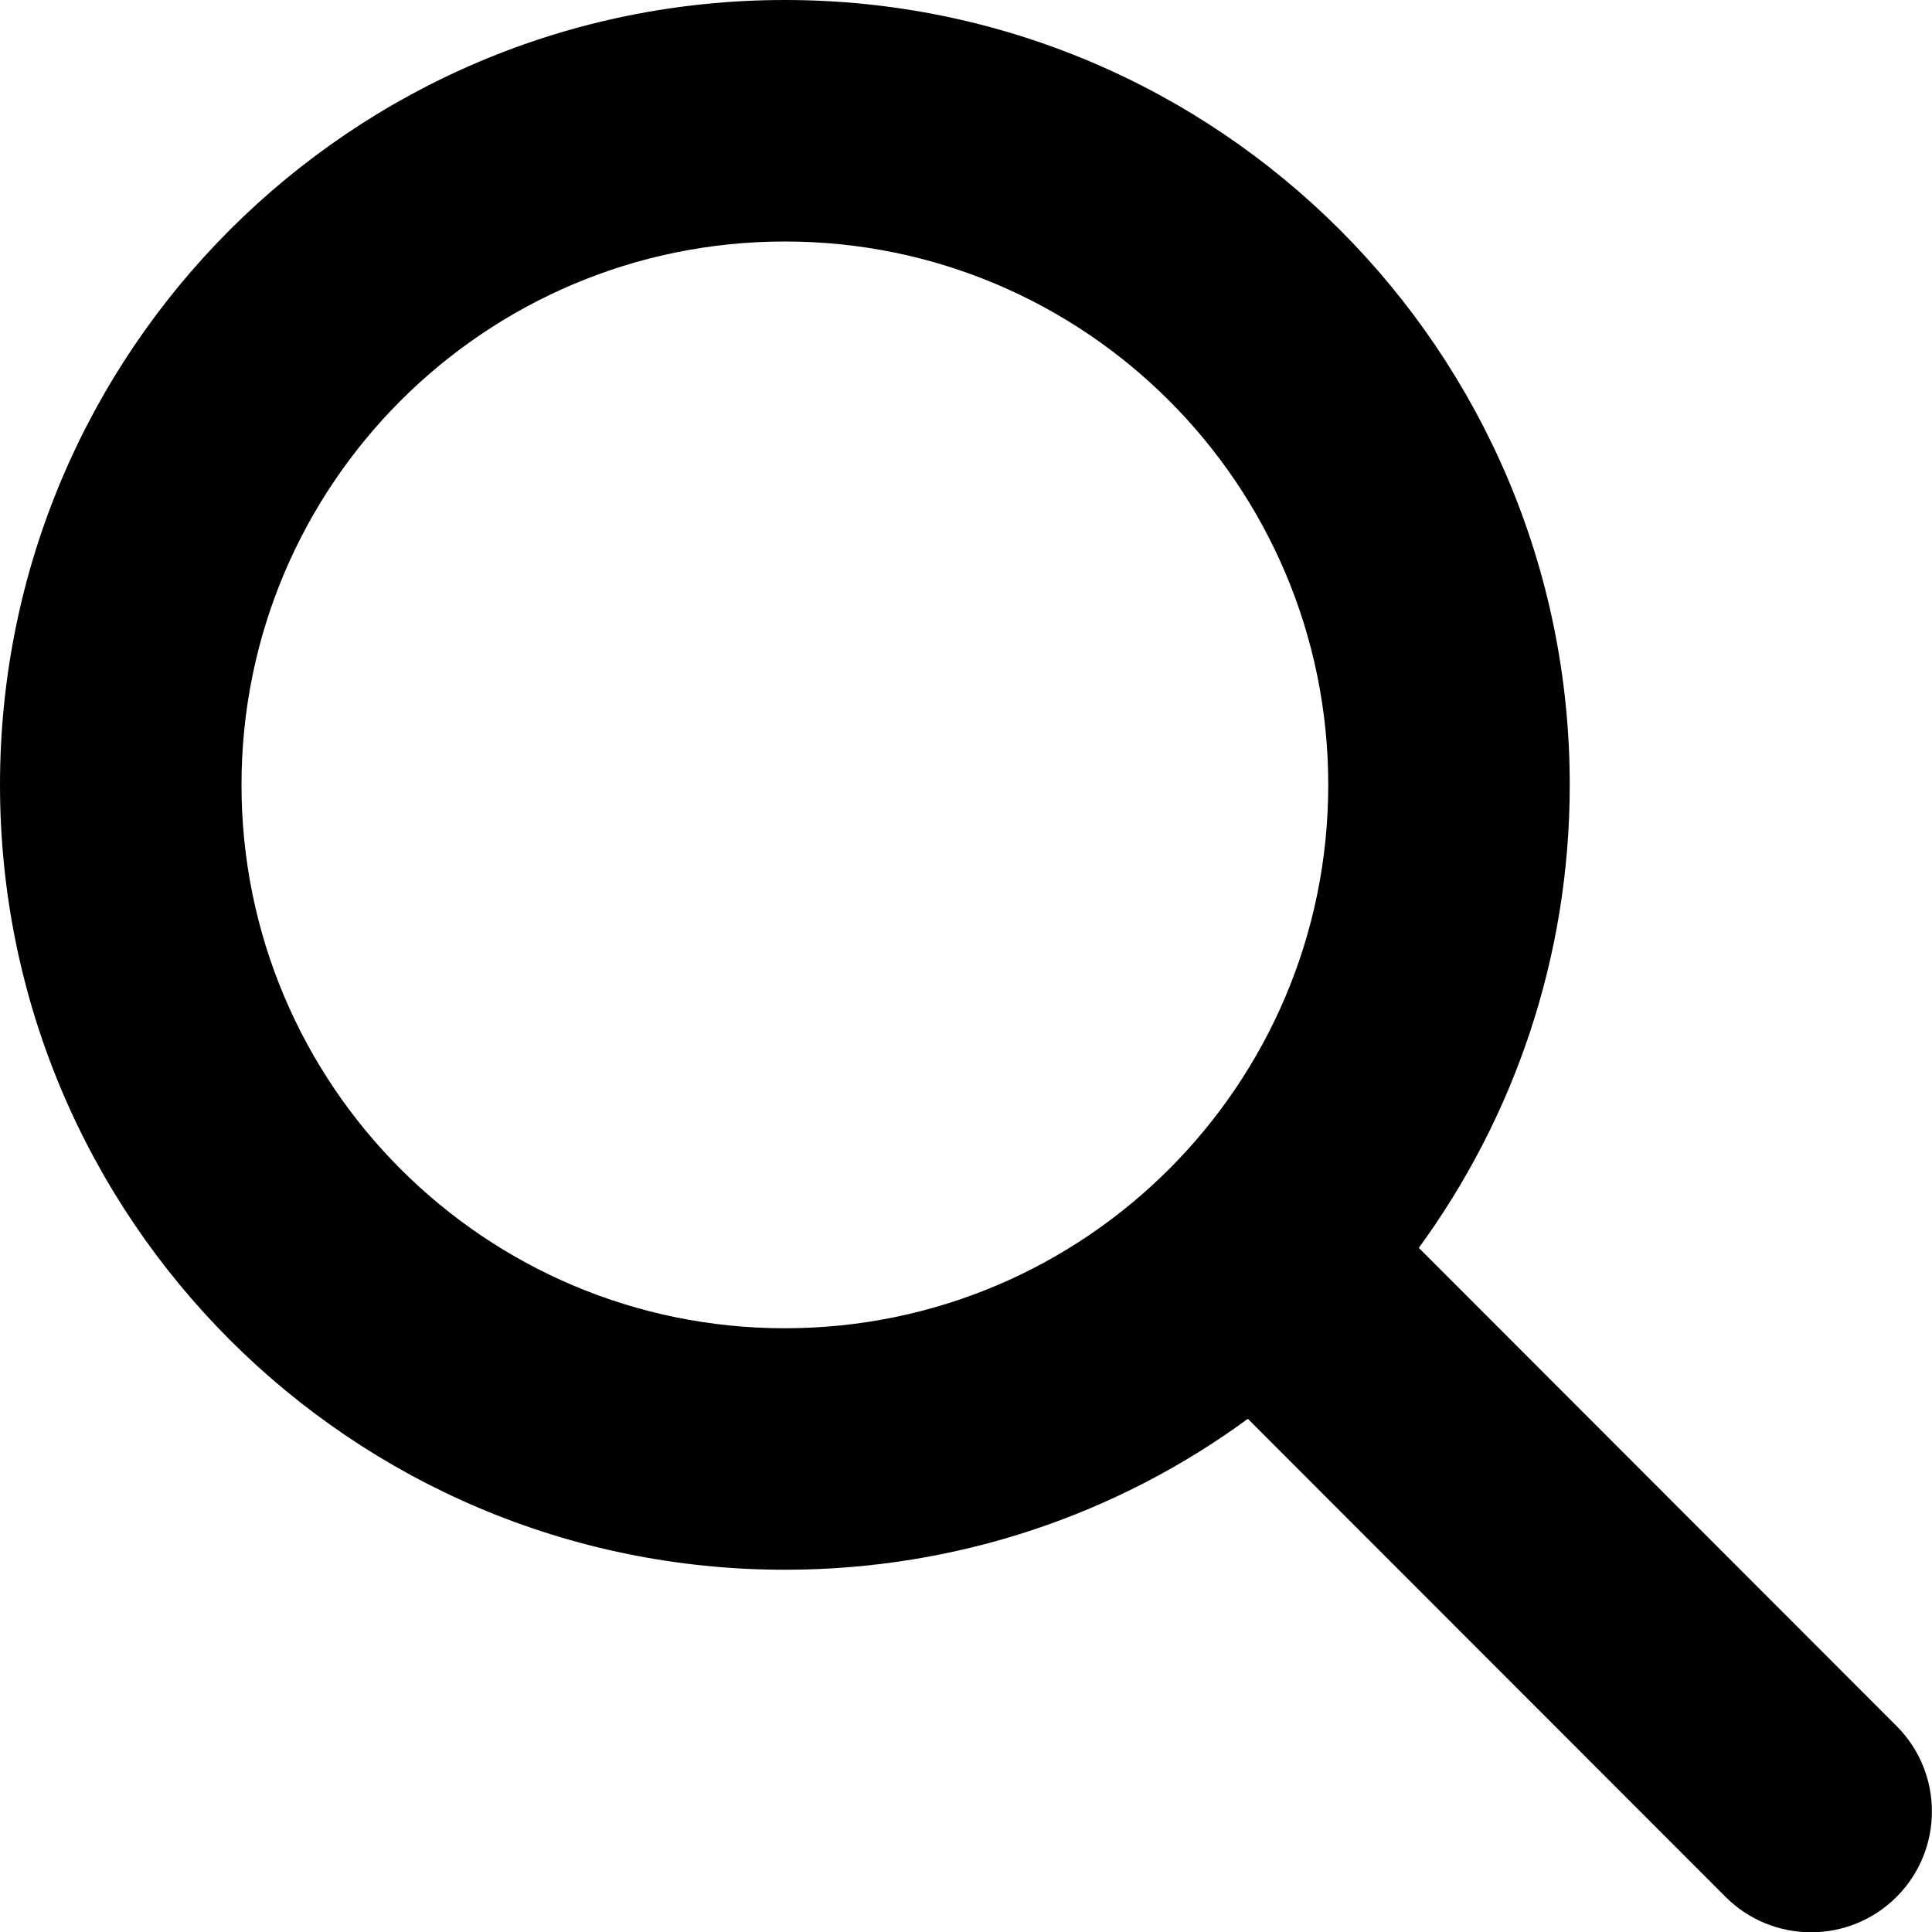
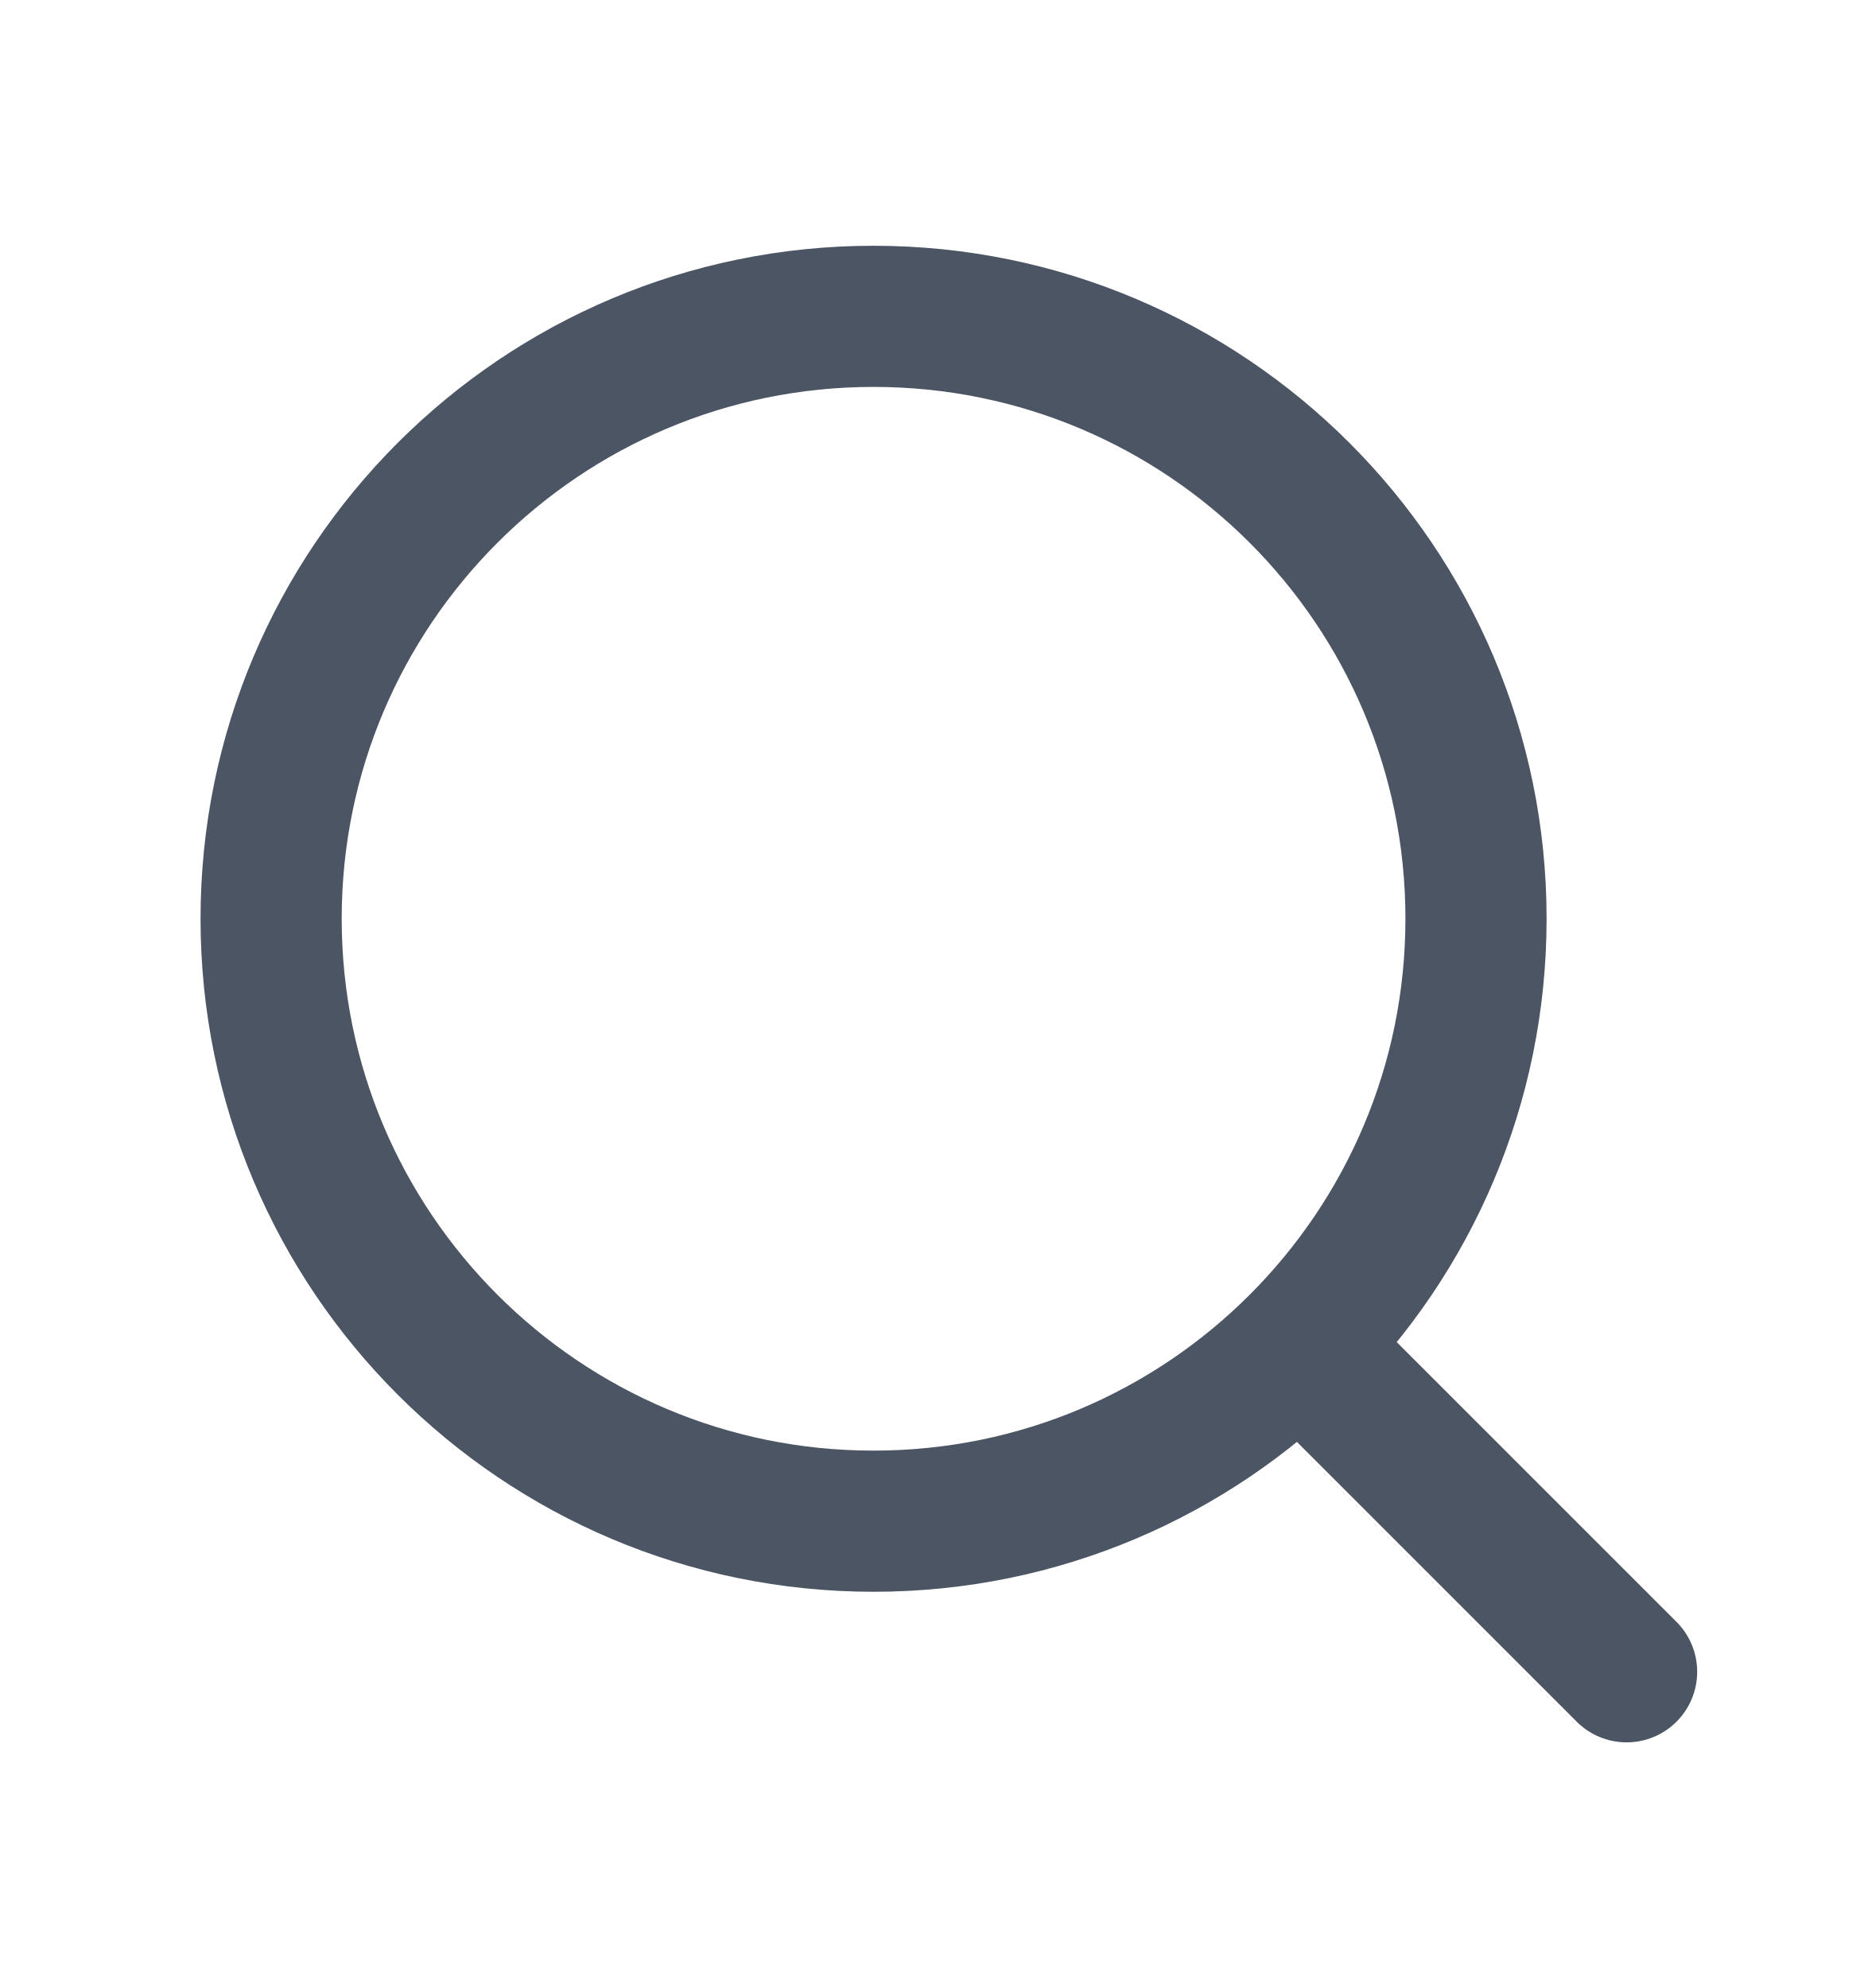
- <svg xmlns="http://www.w3.org/2000/svg" viewBox="0 0 512 512">
-   <path d="M416 208c0 45.9-14.9 88.3-40 122.7L502.6 457.4c12.5 12.5 12.5 32.8 0 45.3s-32.8 12.5-45.3 0L330.7 376c-34.4 25.2-76.8 40-122.7 40C93.1 416 0 322.9 0 208S93.1 0 208 0S416 93.1 416 208zM208 352a144 144 0 1 0 0-288 144 144 0 1 0 0 288z" />
+ <svg xmlns="http://www.w3.org/2000/svg" width="15" height="16" viewBox="0 0 15 16" fill="none">
+   <path d="M13.091 13.455L10.485 10.849M11.879 7.394C11.879 10.072 9.708 12.243 7.03 12.243C4.353 12.243 2.182 10.072 2.182 7.394C2.182 4.717 4.353 2.546 7.03 2.546C9.708 2.546 11.879 4.717 11.879 7.394Z" stroke="#4B5563" stroke-width="1.136" stroke-linecap="round" stroke-linejoin="round" />
</svg>
